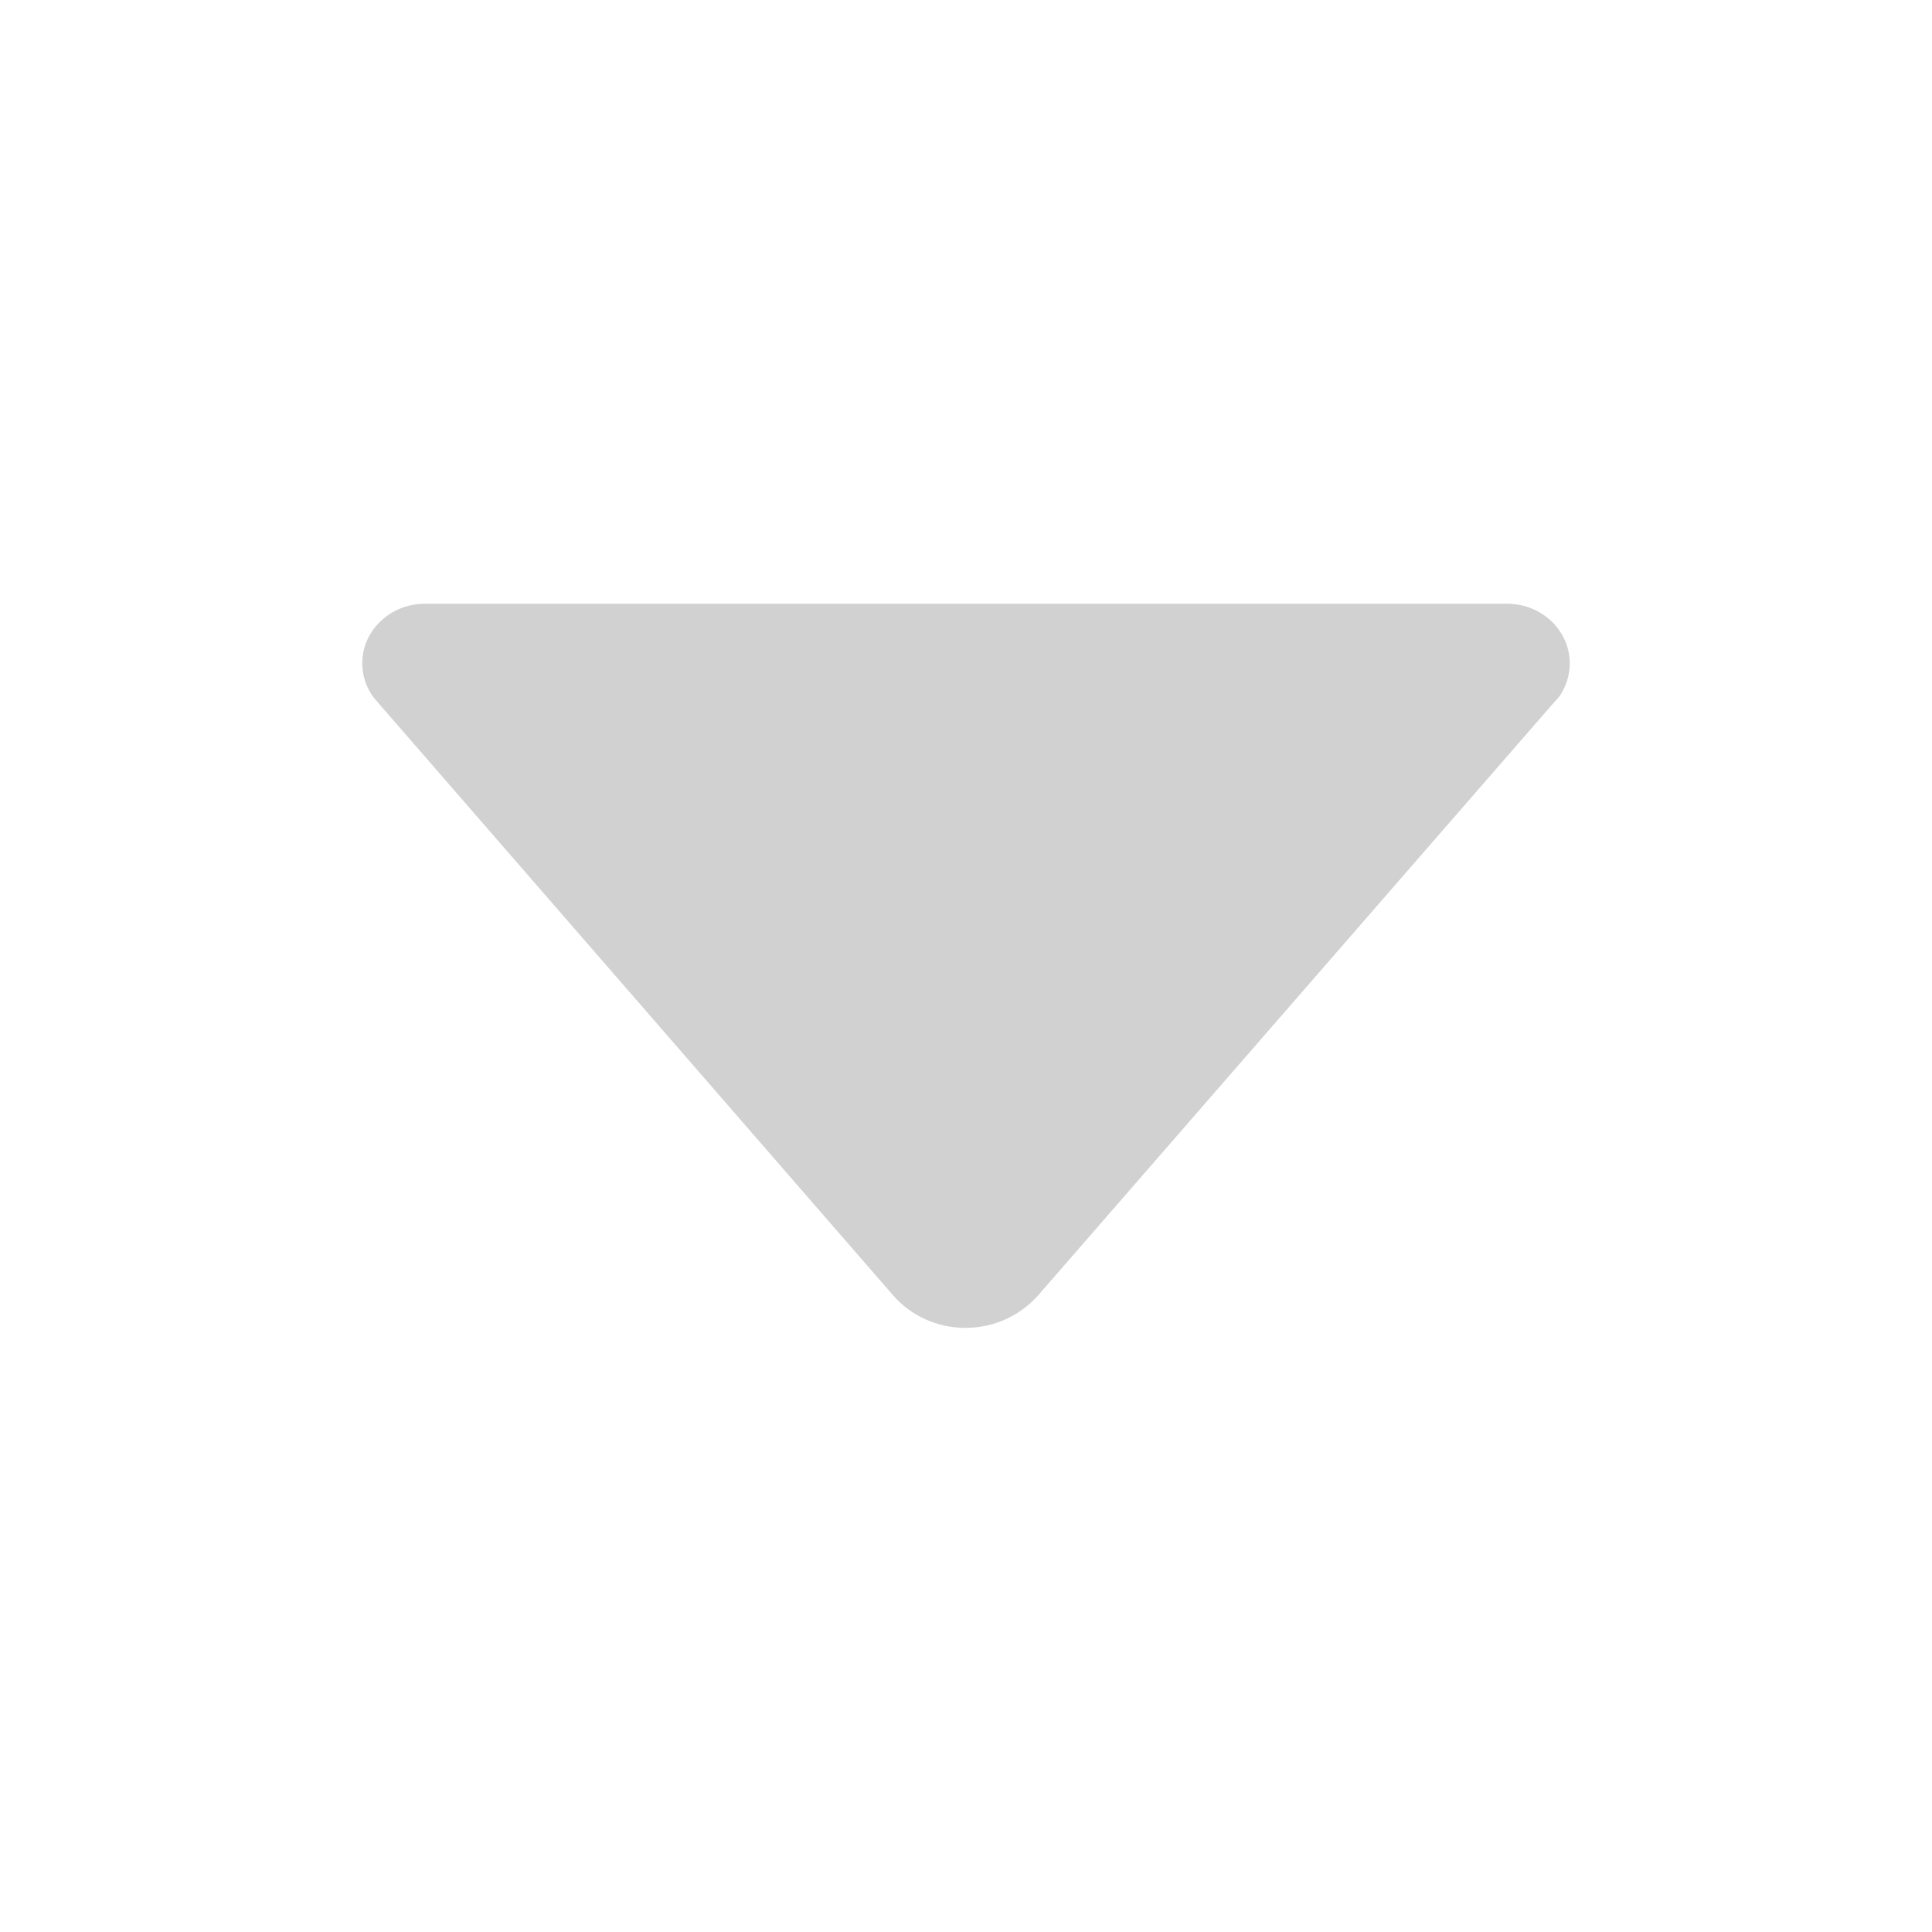
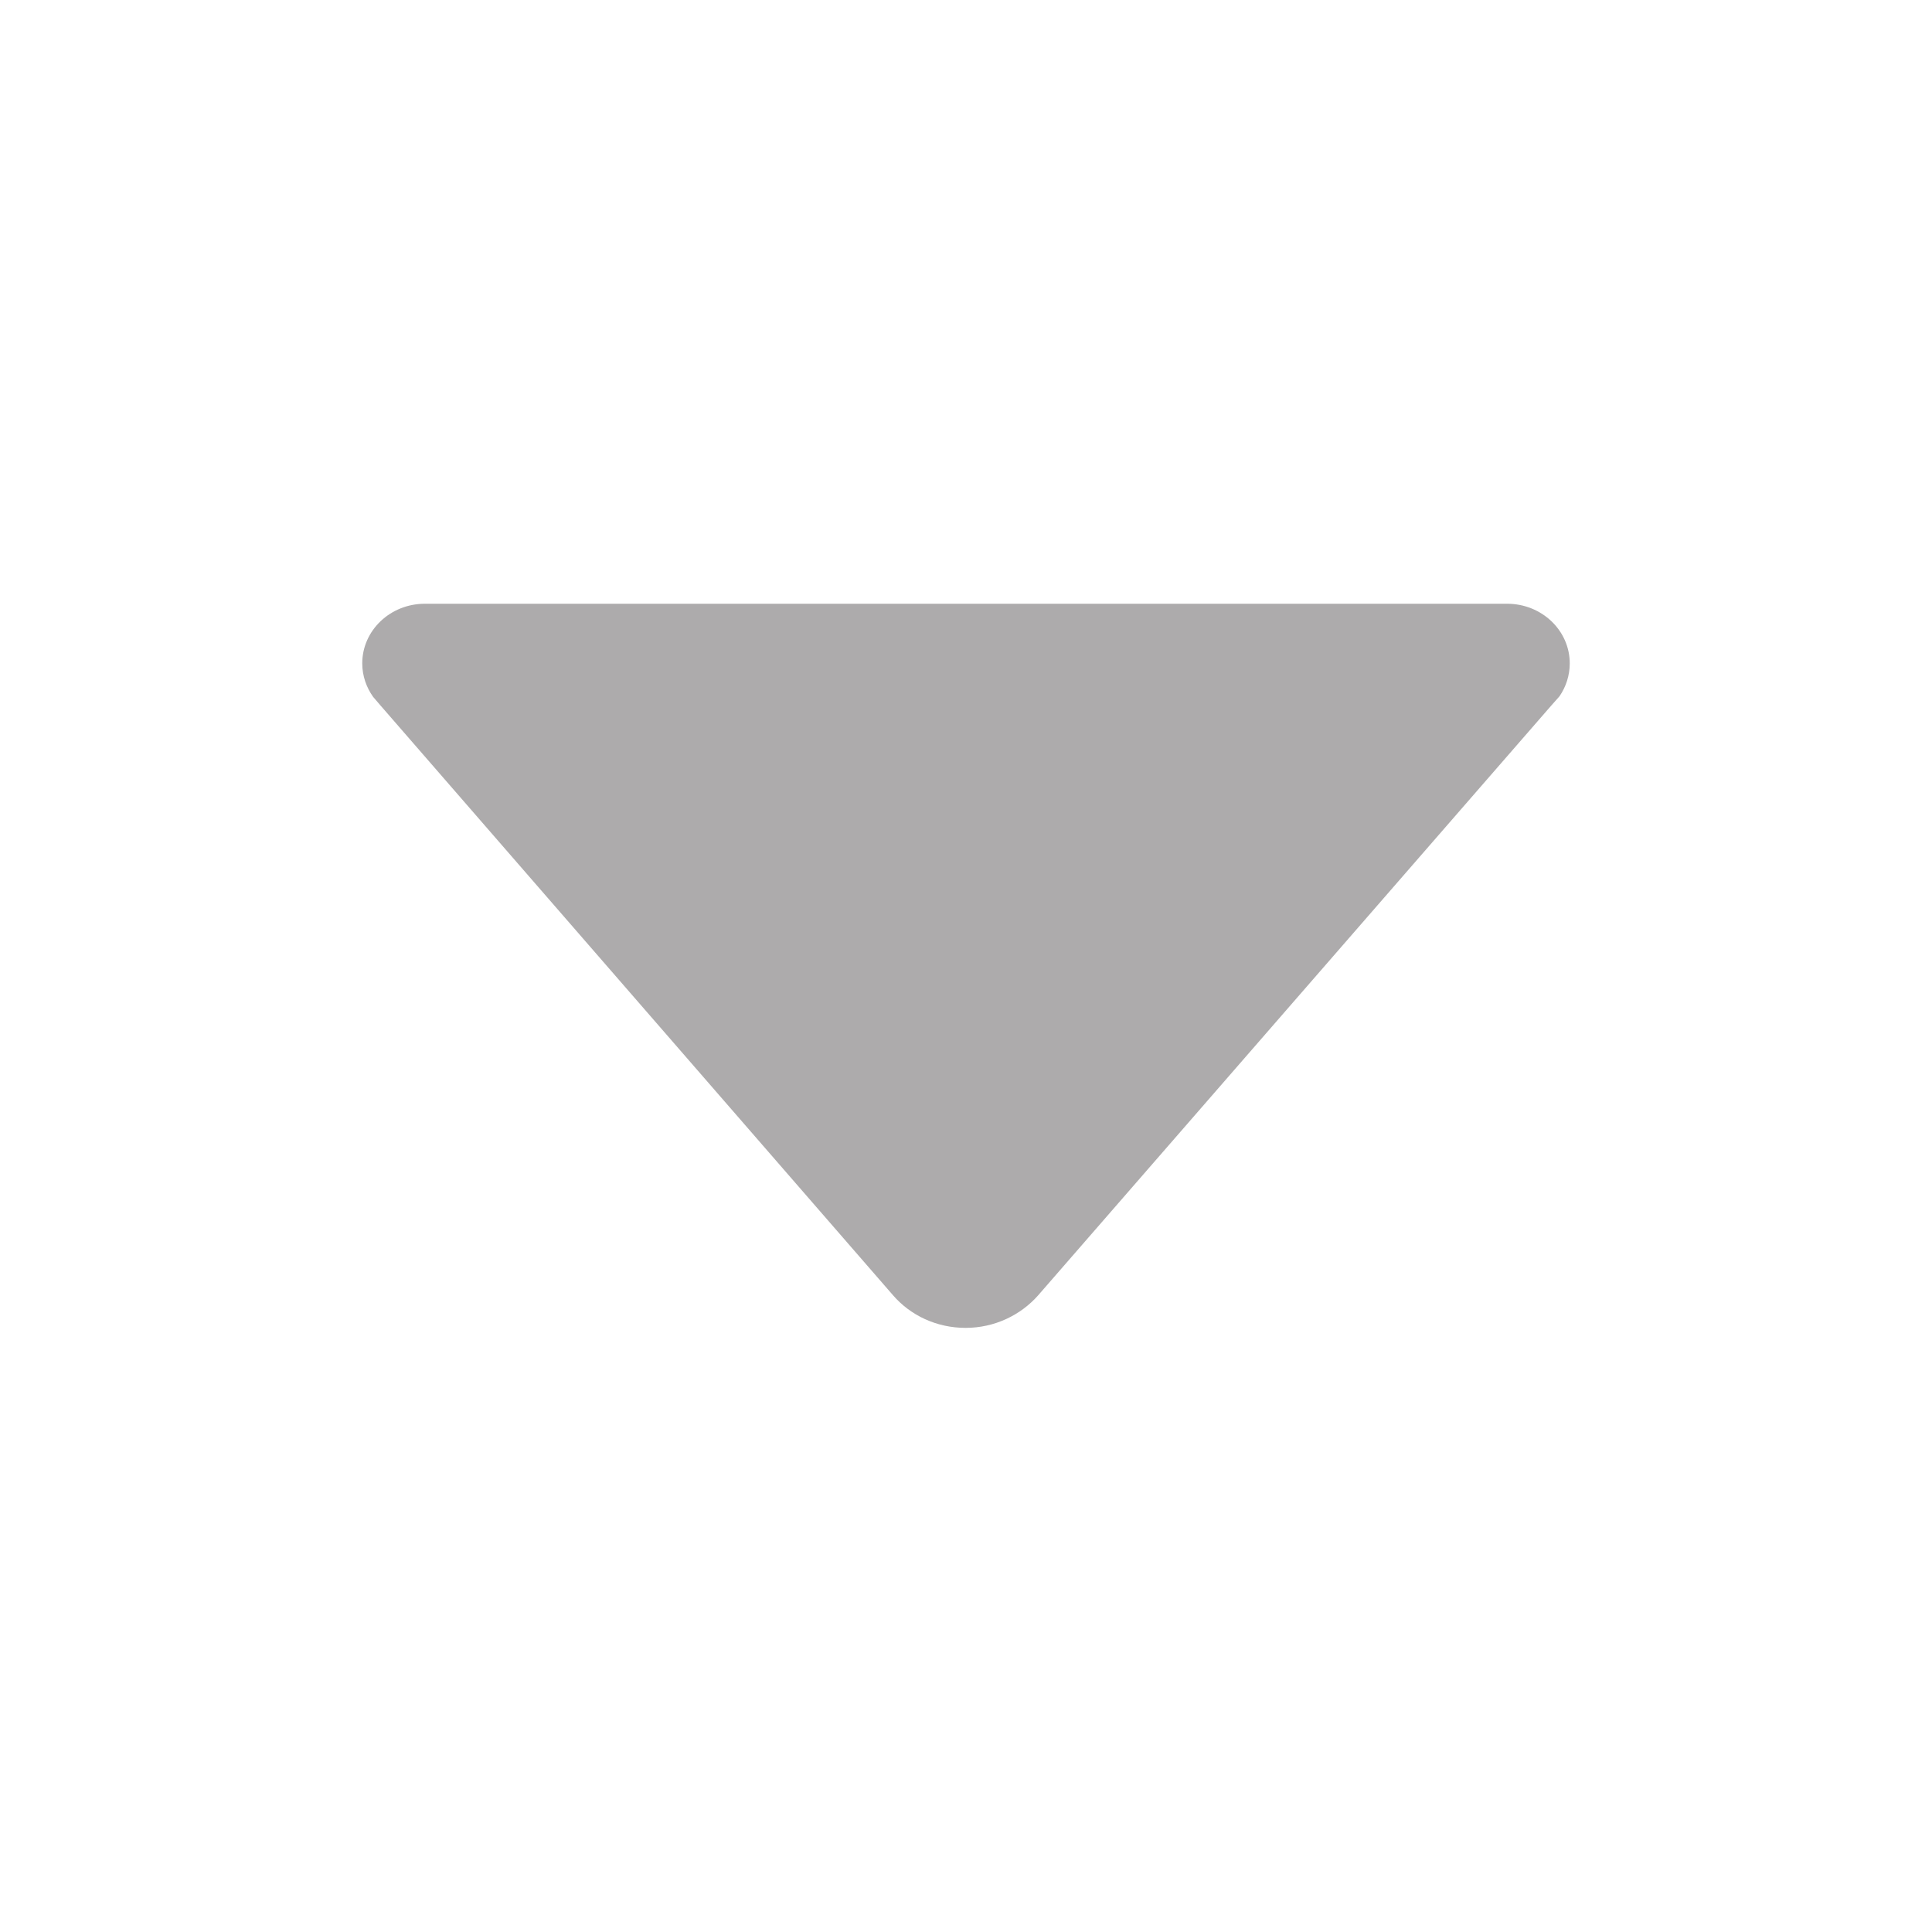
- <svg xmlns="http://www.w3.org/2000/svg" viewBox="0 0 512 512" xml:space="preserve" enable-background="new 0 0 512 512">
-   <path d="m98.9 184.7 1.8 2.1 136 156.5c4.6 5.3 11.5 8.6 19.2 8.6 7.7 0 14.6-3.4 19.2-8.6L411 187.1l2.3-2.6c1.7-2.5 2.7-5.5 2.7-8.7 0-8.7-7.4-15.8-16.6-15.8H112.6c-9.2 0-16.6 7.1-16.6 15.8 0 3.3 1.1 6.4 2.9 8.9z" fill="#d1d1d1" class="fill-000000" />
+ <svg xmlns="http://www.w3.org/2000/svg" viewBox="0 0 512 512" xml:space="preserve" enable-background="rgba(173, 171, 172, 1)">
+   <path d="m98.9 184.7 1.8 2.1 136 156.5c4.6 5.3 11.5 8.6 19.2 8.6 7.7 0 14.6-3.4 19.2-8.6L411 187.1l2.3-2.6c1.7-2.5 2.7-5.5 2.7-8.7 0-8.7-7.4-15.8-16.6-15.8H112.6c-9.2 0-16.6 7.1-16.6 15.8 0 3.3 1.1 6.4 2.9 8.9z" fill="rgba(173, 171, 172, 1)" class="fill-000000" />
</svg>
